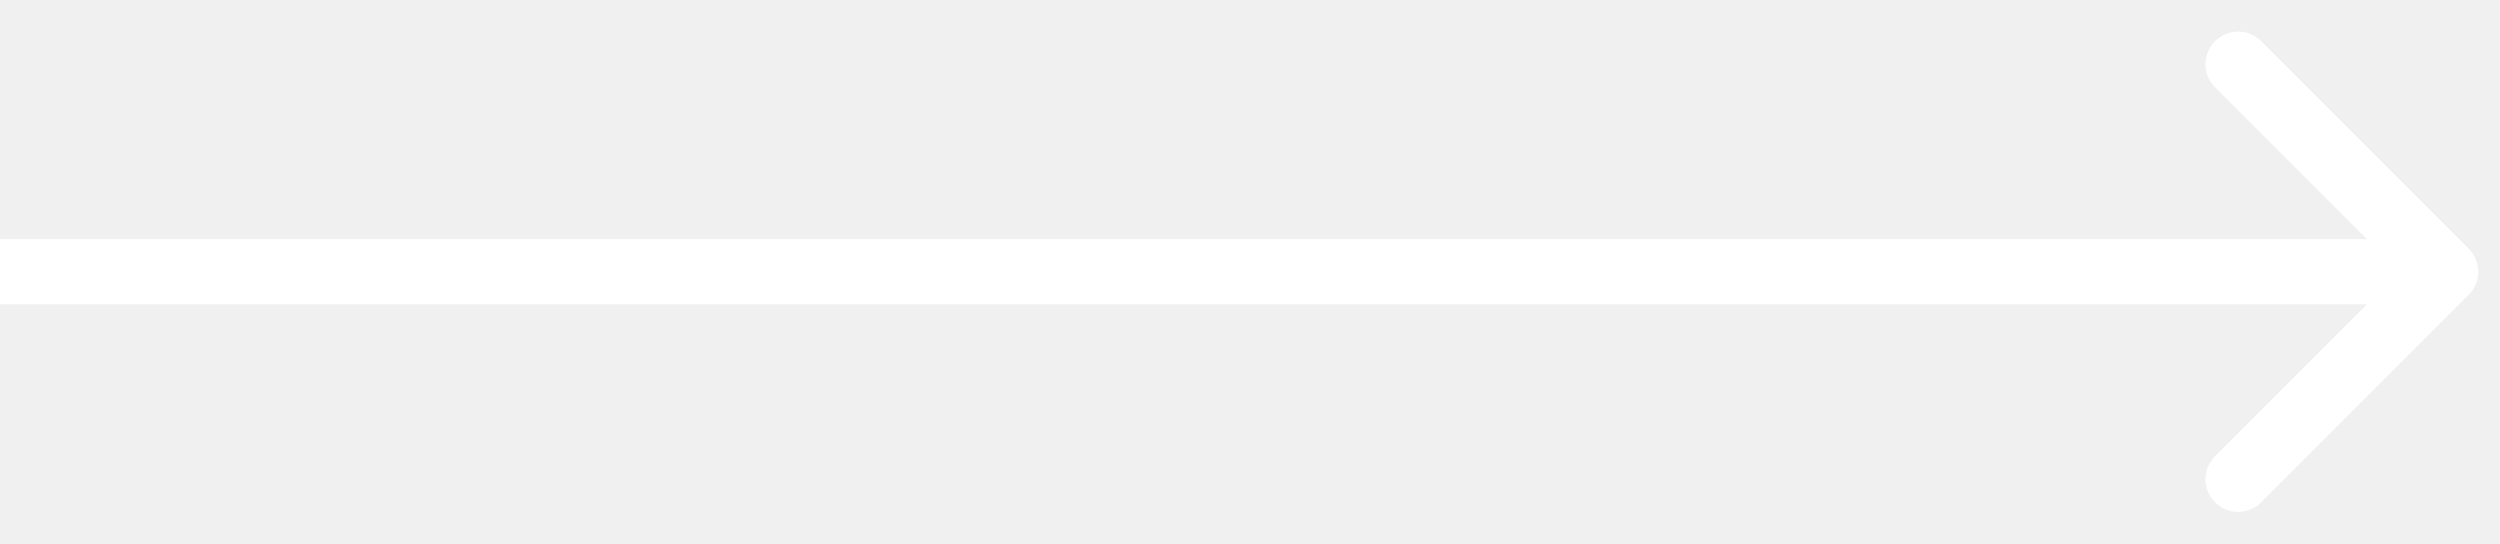
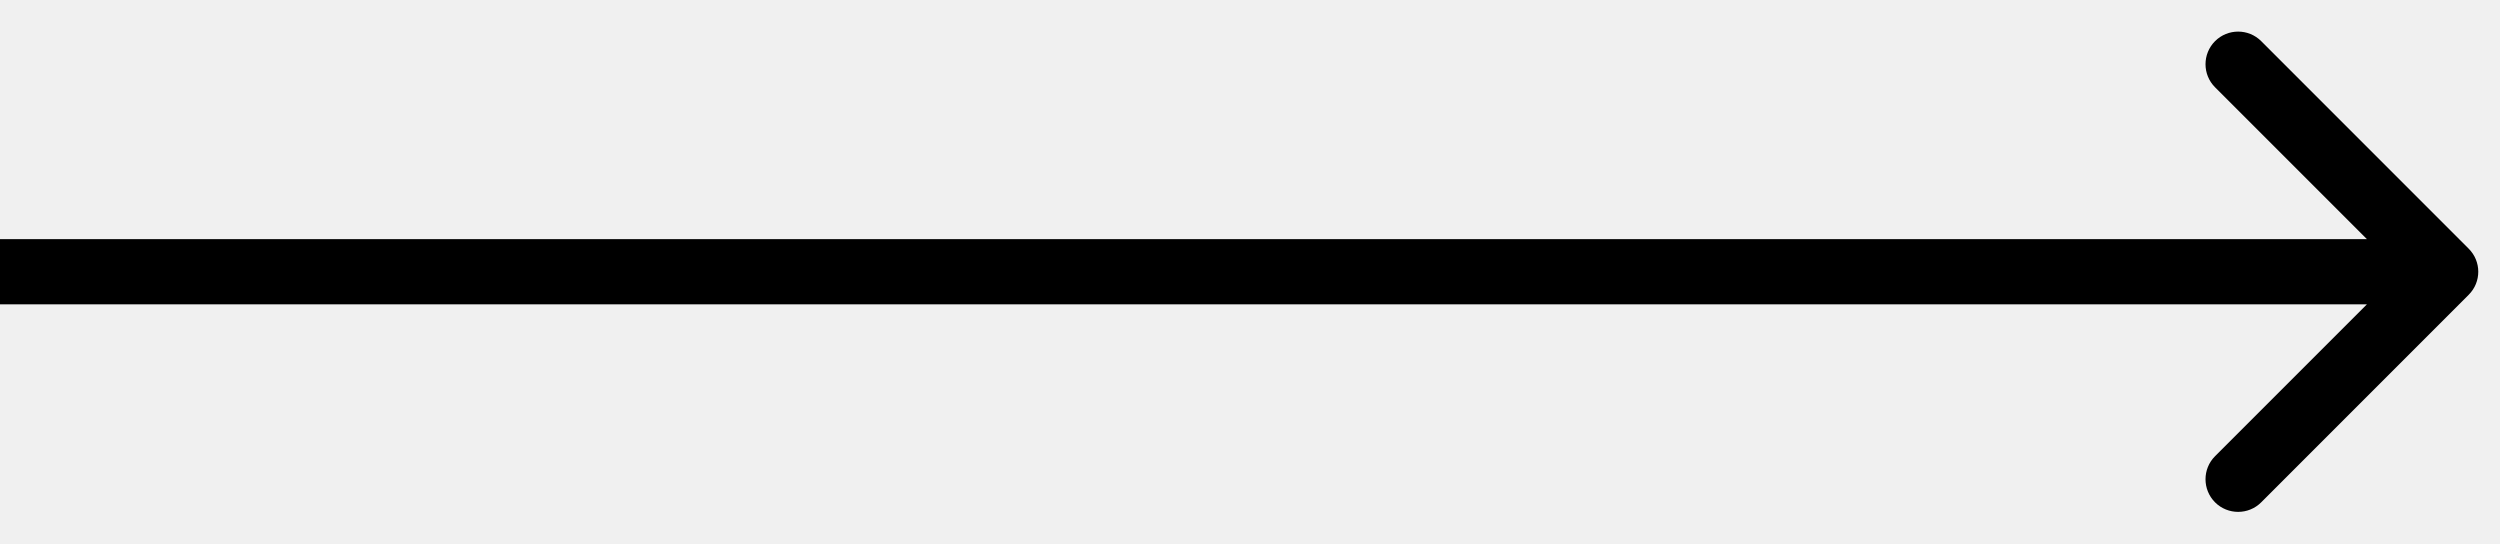
- <svg xmlns="http://www.w3.org/2000/svg" width="46" height="10" viewBox="0 0 46 10" fill="none">
-   <path d="M45.424 5.424C45.659 5.19 45.659 4.81 45.424 4.576L41.606 0.757C41.372 0.523 40.992 0.523 40.757 0.757C40.523 0.992 40.523 1.372 40.757 1.606L44.151 5L40.757 8.394C40.523 8.628 40.523 9.008 40.757 9.243C40.992 9.477 41.372 9.477 41.606 9.243L45.424 5.424ZM0 5.6L45 5.6V4.4L0 4.4L0 5.6Z" fill="white" />
+ <svg xmlns="http://www.w3.org/2000/svg" width="46" height="10" viewBox="0 0 46 10">
+   <path d="M45.424 5.424C45.659 5.19 45.659 4.81 45.424 4.576L41.606 0.757C41.372 0.523 40.992 0.523 40.757 0.757C40.523 0.992 40.523 1.372 40.757 1.606L44.151 5L40.757 8.394C40.523 8.628 40.523 9.008 40.757 9.243C40.992 9.477 41.372 9.477 41.606 9.243L45.424 5.424ZM0 5.6L45 5.6V4.4L0 4.4L0 5.6Z" />
</svg>
